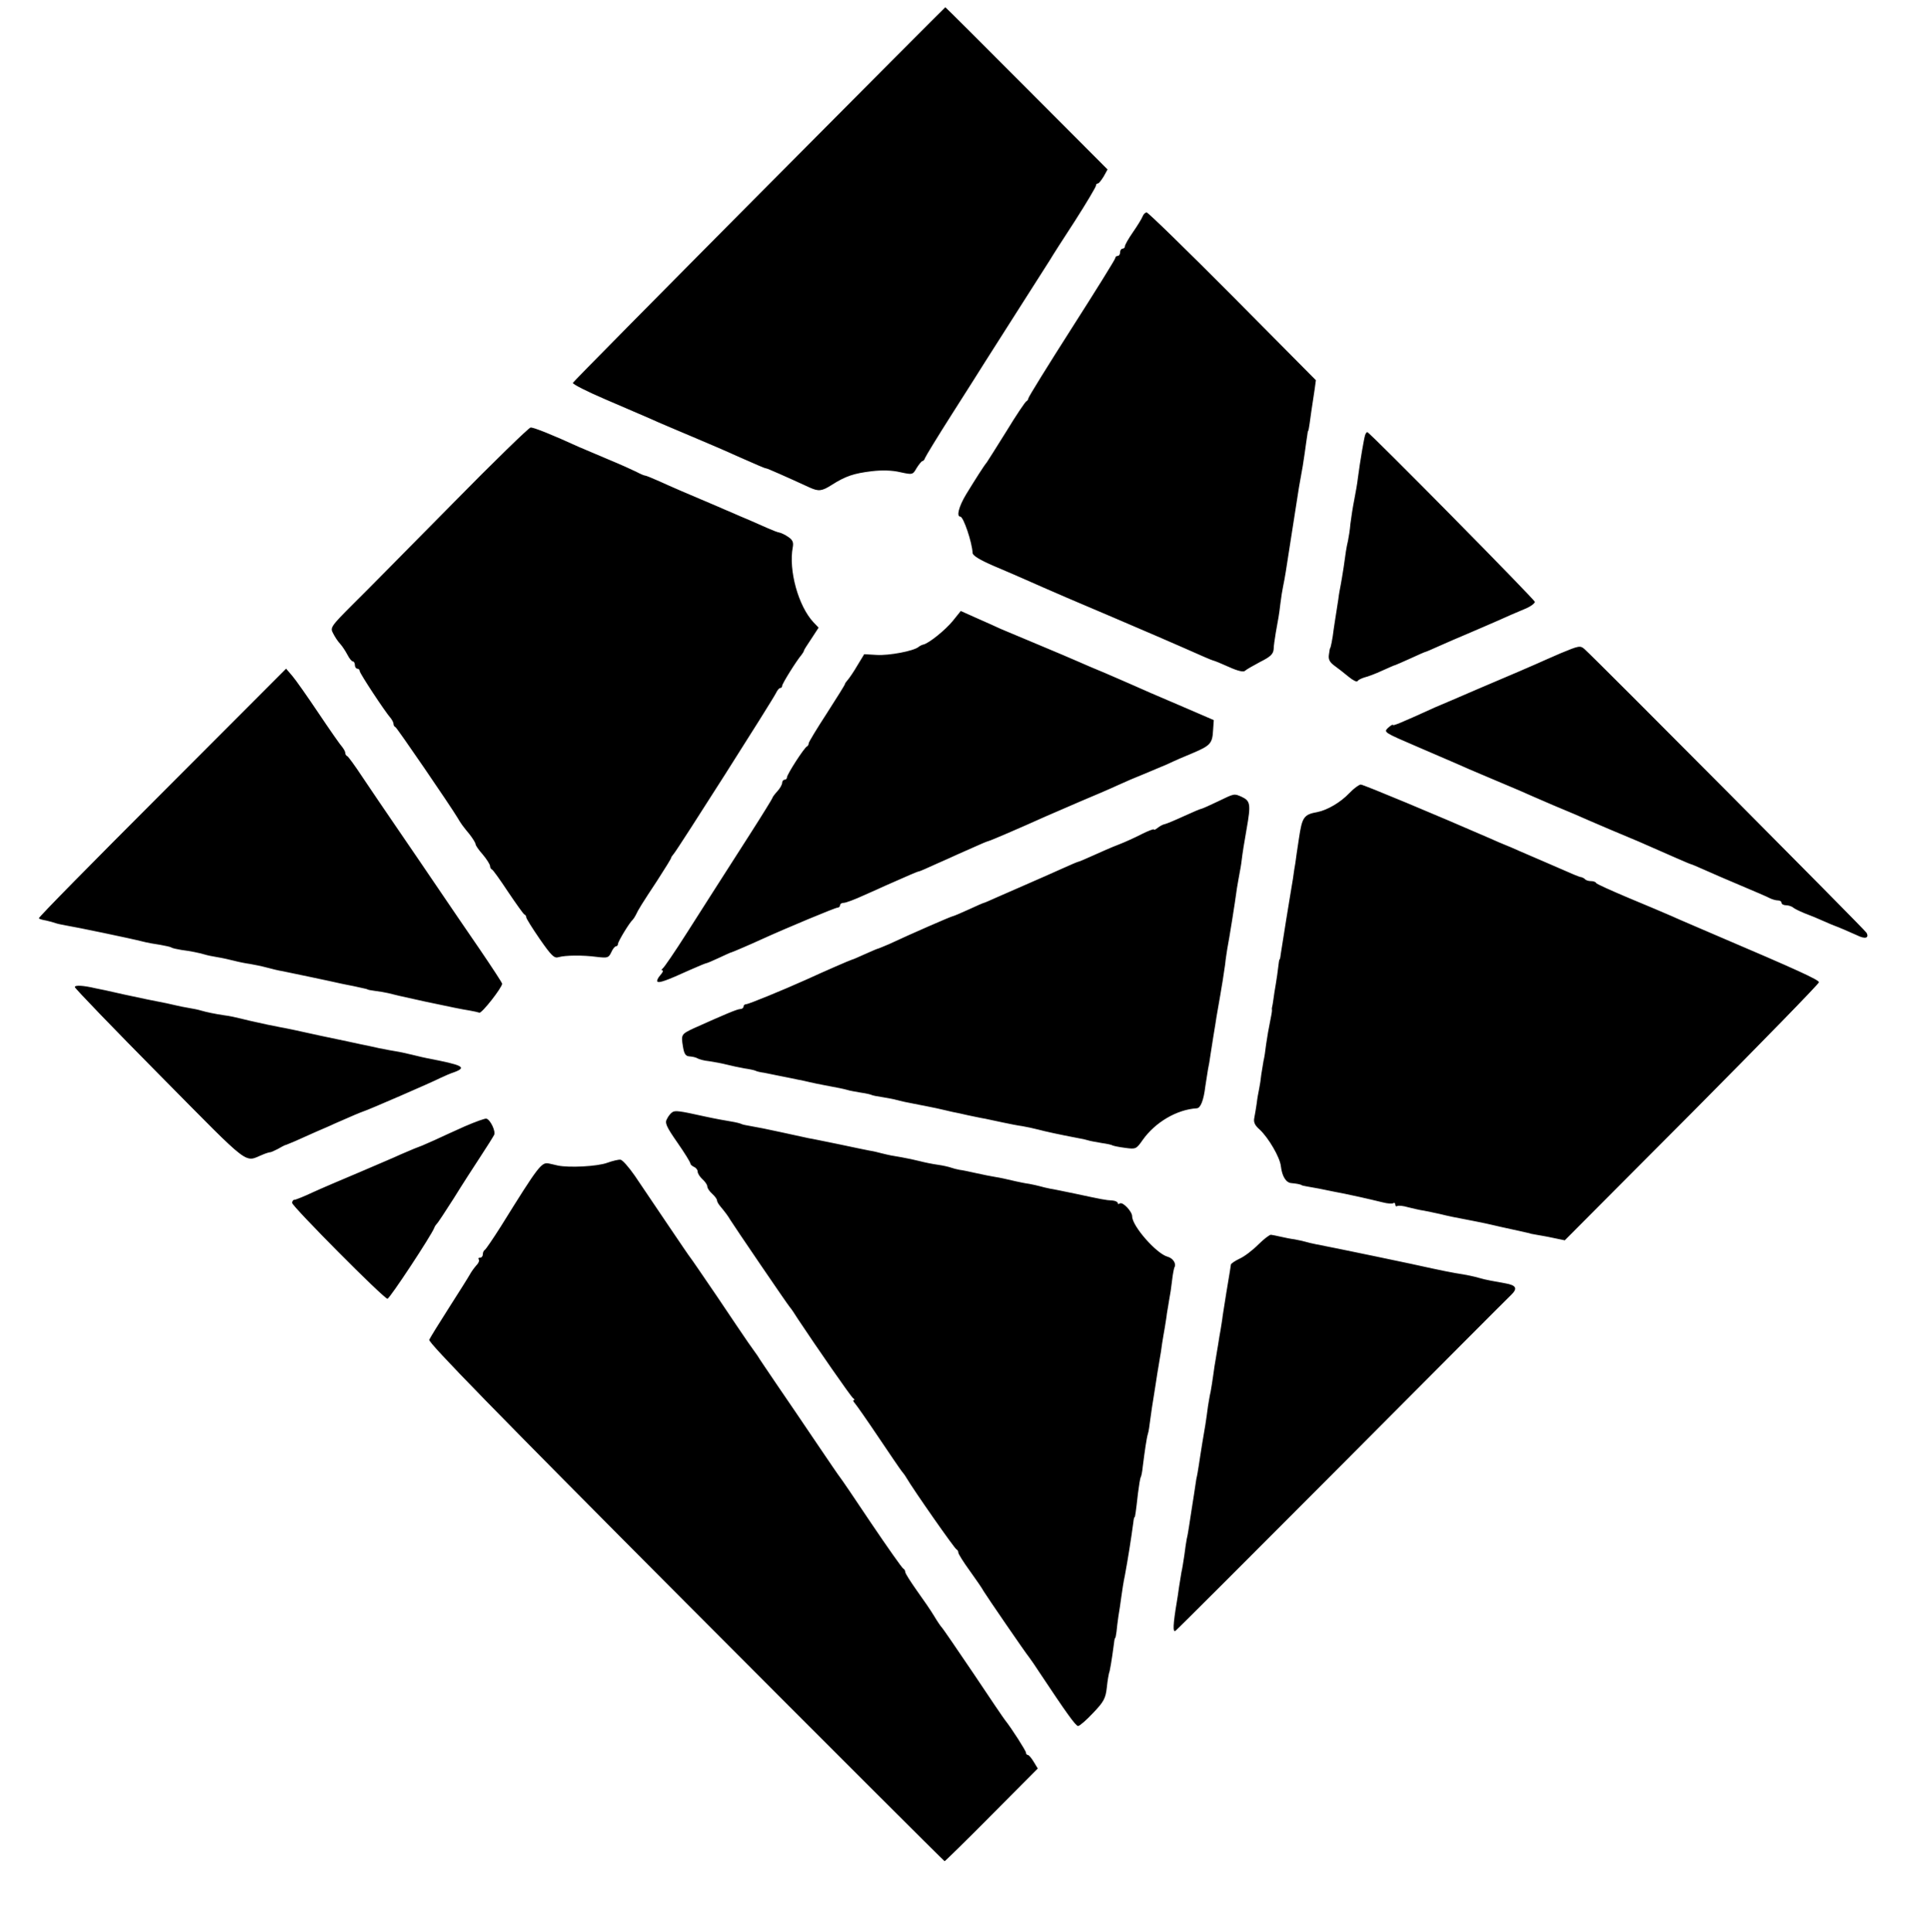
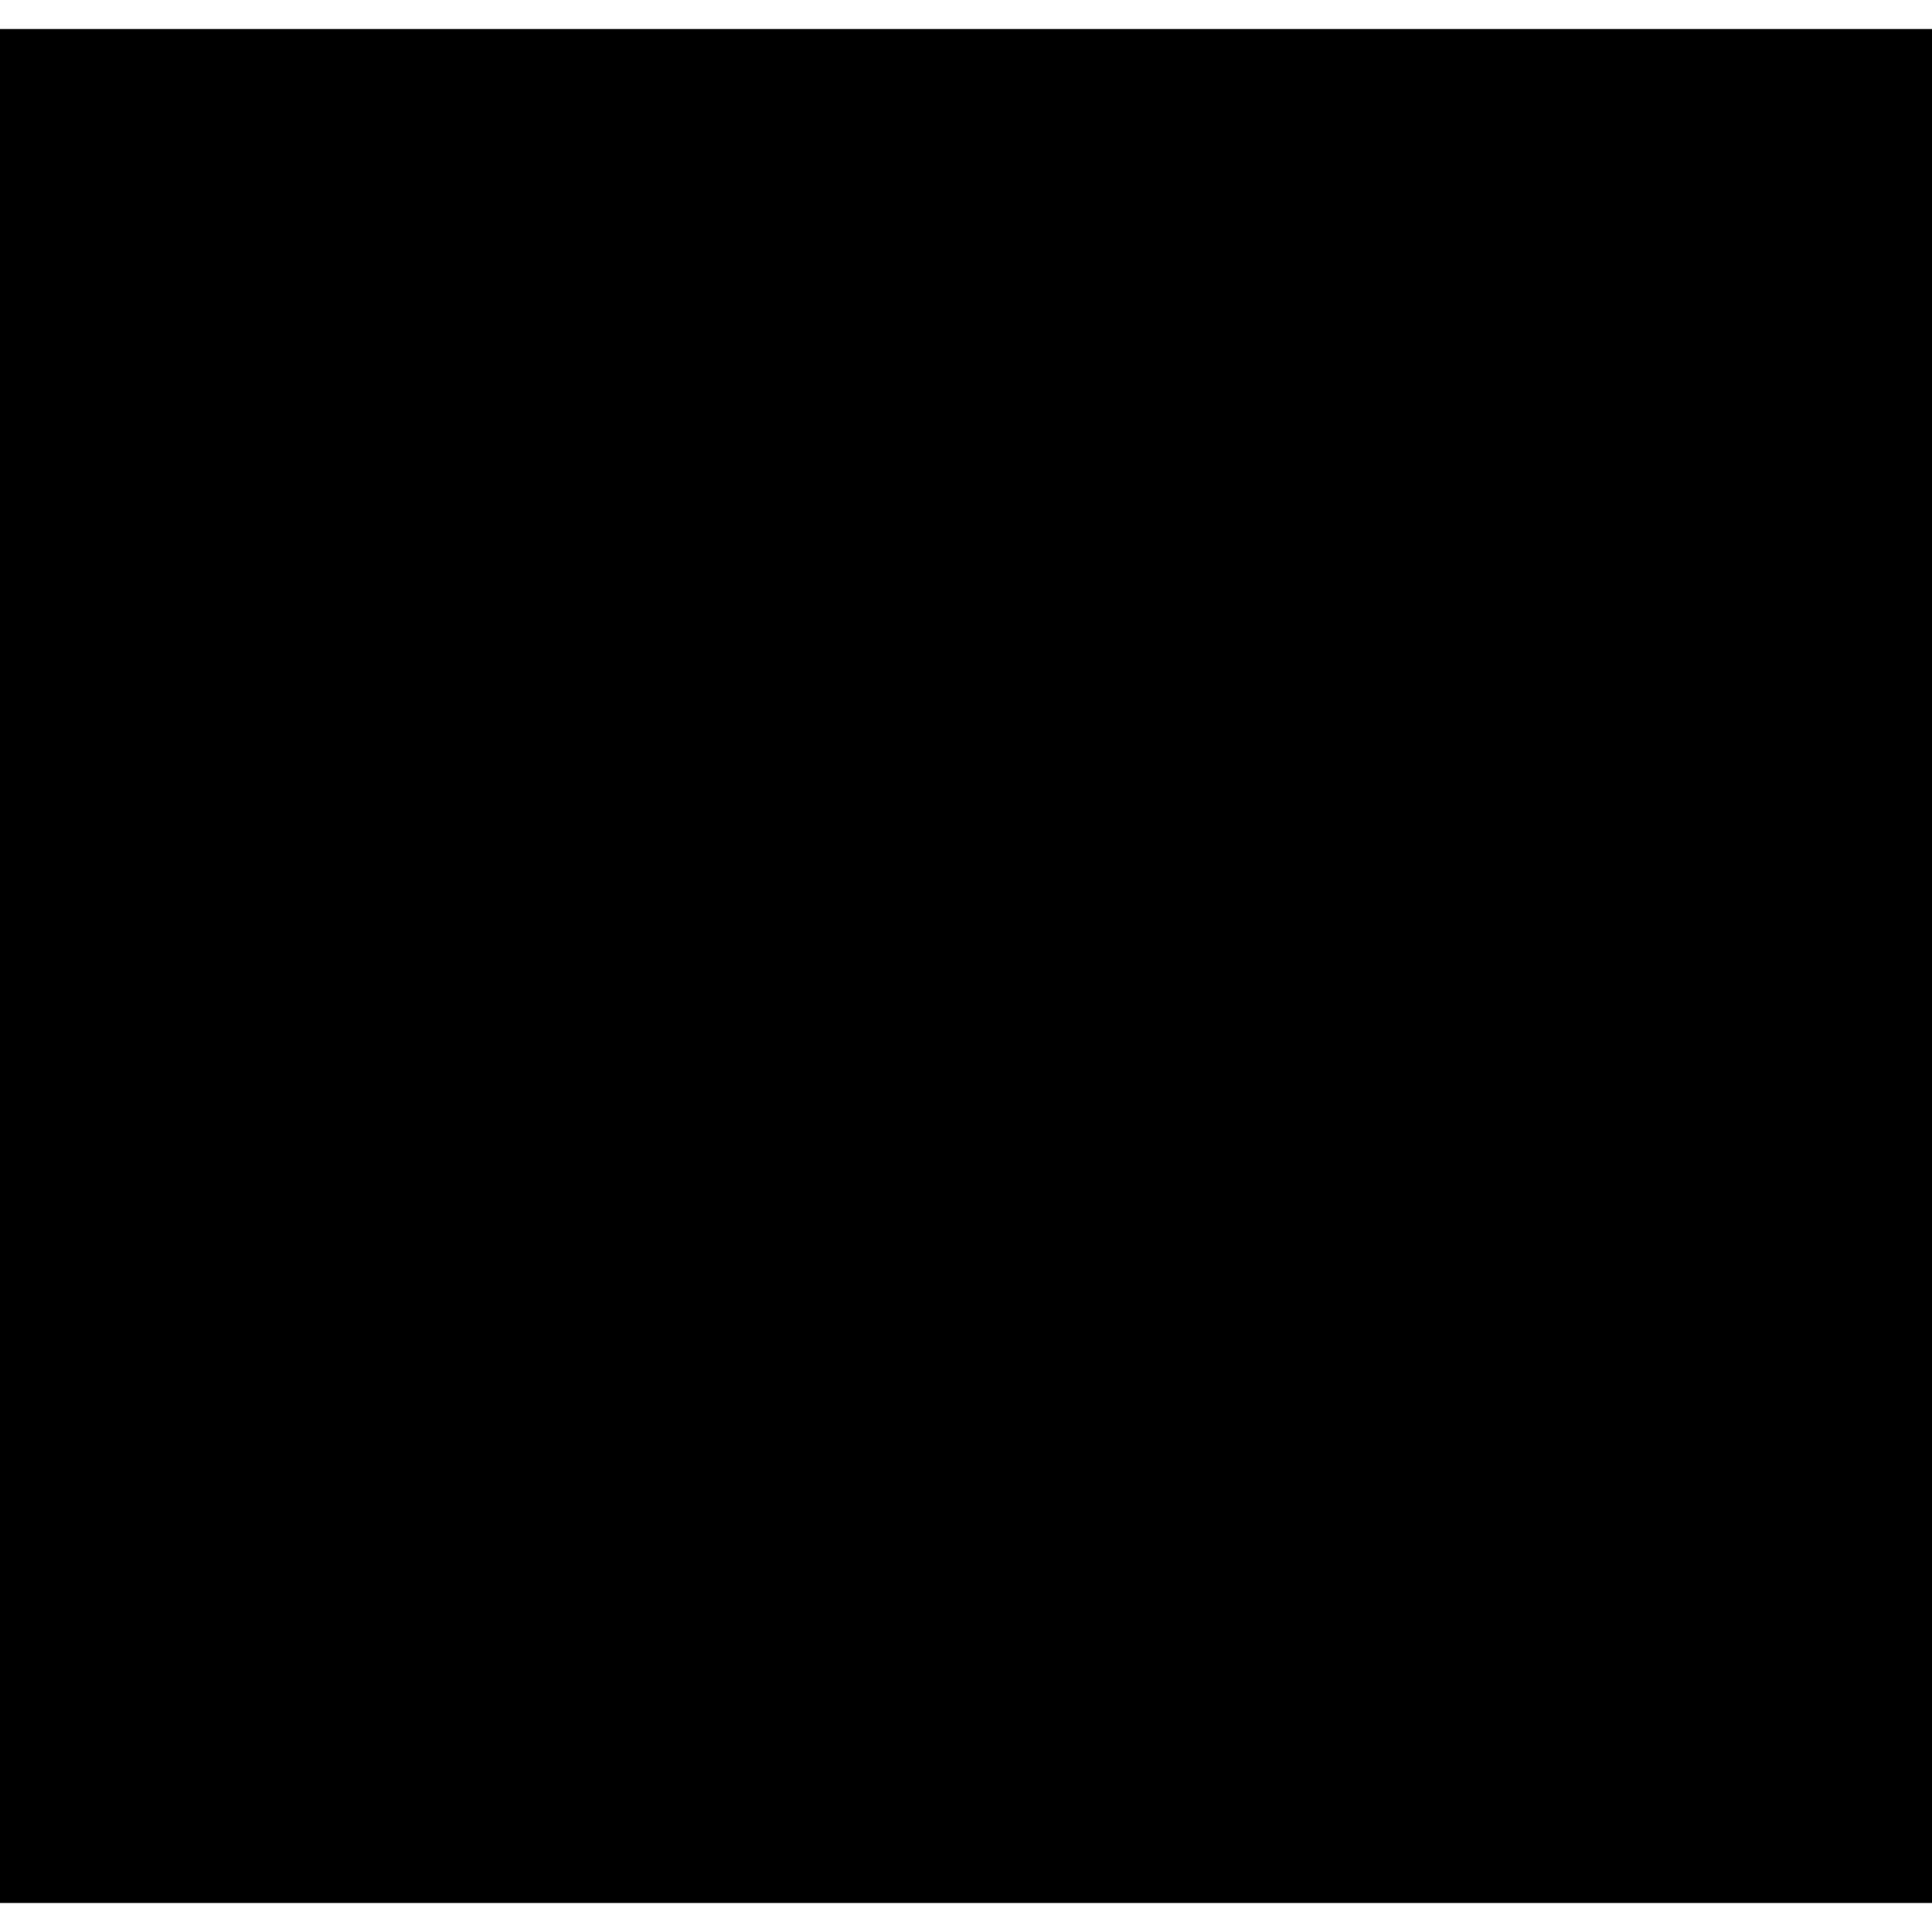
- <svg xmlns="http://www.w3.org/2000/svg" version="1" width="1066.667" height="1066.667" viewBox="0 0 800 800">
-   <path d="M314.5 80.4c-42.3 42.6-77.1 77.8-77.2 78.2-.2.5 5.9 3.6 13.4 6.8 7.6 3.3 16.1 6.9 18.8 8.1 2.8 1.3 10.6 4.6 17.5 7.5 6.9 2.9 15 6.4 18 7.8 9.1 4 11.8 5.2 12.3 5.2s8.2 3.4 18.2 8c3.6 1.6 4.9 1.5 9-1.1 5.8-3.7 9.2-4.8 16.6-5.7 4.3-.5 8.4-.4 11.8.4 5.1 1.1 5.2 1.1 6.8-1.7 1-1.6 2.1-2.9 2.4-2.9.4 0 .9-.6 1.1-1.3.2-.6 5.3-9 11.3-18.4 6.1-9.5 12.1-19.1 13.5-21.3l14-22c6.3-9.9 12.2-19.1 13-20.4.8-1.4 5.4-8.6 10.3-16.1 4.8-7.5 8.7-14.1 8.7-14.6s.3-.9.8-.9c.4 0 1.4-1.3 2.4-2.9l1.6-2.9-33.5-33.6C406.9 18.1 391.7 3 391.6 3c-.1 0-34.8 34.8-77.1 77.4zM473.3 89.7c-.4 1-2.2 3.9-4 6.5-1.8 2.6-3.3 5.2-3.3 5.8 0 .5-.4 1-1 1-.5 0-1 .7-1 1.5s-.4 1.5-1 1.5c-.5 0-1 .4-1 .9s-8.1 13.5-18 29-18 28.6-18 29.1c0 .4-.4 1-.8 1.2-.4.1-4.2 5.7-8.2 12.3-4.1 6.6-7.8 12.4-8.2 13-1.2 1.4-4.8 7.1-8.6 13.3-3 5-4.1 9.2-2.4 9.2 1.3 0 4.9 10.7 5.1 15.1.1 1.1 3.1 2.9 8.9 5.4 4.8 2 10.7 4.6 13.2 5.7 2.5 1.1 5.9 2.6 7.5 3.3 1.7.8 14.3 6.2 28 12 13.8 5.9 26.8 11.5 29 12.5 8.8 3.9 12 5.3 13 5.6.6.1 3.5 1.3 6.6 2.7 3.5 1.6 6 2.2 6.6 1.6.5-.5 3.3-2.1 6.3-3.7 4.2-2.1 5.4-3.2 5.6-5.2 0-1.4.5-4.5.9-7 1.1-6.2 1.3-6.9 1.9-12 .3-2.5.8-5.6 1.1-7 .3-1.4.8-4.1 1.1-6 .3-1.9 1.4-9.1 2.5-16s2.2-14.1 2.5-16c.3-1.9.7-4.6 1-6 1-5.4 1.2-6.7 1.9-11.5.4-2.8.8-5.9 1-7 .1-1.1.3-2 .4-2 .1 0 .4-1.4.6-3 .4-2.9.8-5.9 2.1-14.3l.5-3.7-34.5-34.8c-19-19.1-35-34.7-35.6-34.7-.6 0-1.4.8-1.7 1.7zM187.3 208.8c-17.2 17.4-35.6 36.1-41 41.4-9.4 9.4-9.6 9.8-8.3 12.2.7 1.4 2 3.4 2.9 4.3.9 1 2.2 3 3 4.5.8 1.6 1.8 2.8 2.3 2.8.4 0 .8.7.8 1.5s.5 1.5 1 1.5c.6 0 1 .5 1 1 0 .9 10.3 16.6 13 19.7.5.7 1 1.6 1 2.2 0 .5.3 1.1.8 1.3.6.2 22.7 32.5 25.7 37.5 1.4 2.4 2.1 3.4 5 6.9 1.4 1.8 2.5 3.6 2.5 4.1 0 .5 1.3 2.4 3 4.3 1.6 1.9 2.9 4 3 4.7 0 .6.3 1.3.8 1.5.4.1 3.4 4.3 6.7 9.3 3.3 4.9 6.3 9.1 6.7 9.3.5.2.8.7.8 1.2s2.5 4.5 5.6 9c4.8 6.9 6 8.1 7.8 7.5 2.8-.8 9.9-.9 15.9-.1 4.4.5 4.8.4 5.9-1.9.6-1.4 1.5-2.5 2-2.5.4 0 .8-.5.8-1 0-1 4.8-8.9 6.1-10 .3-.3.9-1.2 1.3-2 1-2.2 2.5-4.6 8.9-14.3 3.1-4.8 5.7-9 5.7-9.3 0-.3.5-1 1.1-1.7 1.6-1.8 40.9-63.6 42.4-66.7.5-1.1 1.3-2 1.7-2 .5 0 .8-.4.8-.9 0-.9 6-10.5 8-12.8.5-.7 1-1.4 1-1.7 0-.3 1.4-2.5 3.1-5l3-4.6-2.1-2.2c-6.3-6.7-10.4-21.6-8.6-31.1.4-2.1-.1-3.1-1.9-4.3-1.3-.9-3-1.7-3.7-1.8-.7-.1-3-1-5-1.9-2.1-.9-5.5-2.4-7.5-3.3-2.1-.9-5.3-2.2-7-3-1.8-.8-4.8-2-6.5-2.8-11.9-5-19-8.1-23.6-10.2-2.9-1.3-5.6-2.4-6-2.4-.4 0-2-.7-3.7-1.6-1.6-.8-6.7-3.1-11.3-5-4.5-1.9-10.1-4.3-12.5-5.3-10.7-4.9-18.6-8.1-19.9-8-.7 0-15.4 14.3-32.5 31.7zM565.5 180.2c-.5 1.6-2 10.3-3 17.8-.2 1.9-.9 6-1.5 9s-1.3 7.5-1.6 10c-.2 2.5-.7 5.6-1 7-.7 3-1 5.1-1.8 11-.4 2.5-.9 5.7-1.2 7.2-.3 1.5-.8 4.2-1 6-.3 1.8-.7 4.4-.9 5.8-.2 1.4-.7 4.3-1 6.5-.5 4.3-1.3 8-1.5 8-.1 0-.3 1.2-.5 2.7-.3 1.9.3 3.1 2.2 4.5 1.4 1 4.1 3.1 5.9 4.6 1.8 1.5 3.5 2.4 3.8 1.8.3-.5 1.6-1.1 2.9-1.5 1.3-.3 4.5-1.5 7.3-2.8 2.7-1.2 5.1-2.3 5.4-2.3.3-.1 3.1-1.3 6.4-2.8 3.2-1.5 6-2.7 6.2-2.7.2 0 2.7-1.1 5.6-2.4 2.9-1.3 8.2-3.6 11.8-5.1 3.6-1.5 9.2-4 12.5-5.4 3.3-1.5 8.1-3.6 10.8-4.7 2.6-1 4.6-2.5 4.5-3.1-.3-1.2-68.5-70.3-69.4-70.3-.3 0-.7.6-.9 1.2zM394.7 257.2c-3 3.7-9.9 9.3-12.2 9.8-.5.1-1.4.5-2 1-2.1 1.7-12.2 3.6-17.3 3.3l-5.2-.3-2.8 4.6c-1.5 2.6-3.3 5.2-3.9 5.9-.7.8-1.3 1.6-1.3 1.9 0 .3-3.4 5.7-7.5 12.1-4.1 6.3-7.5 11.9-7.5 12.4s-.3 1.1-.7 1.3c-1.1.4-8.3 11.6-8.3 12.8 0 .5-.4 1-1 1-.5 0-1 .6-1 1.3 0 .7-.9 2.3-2 3.5-1.1 1.2-2 2.4-2 2.7 0 .2-4.1 6.9-9.1 14.7-15.4 24.1-17.2 26.8-26.4 41.3-4.9 7.7-9.4 14.3-10 14.7-.5.4-.6.8-.1.8s.1.9-.9 2-1.5 2.3-1.2 2.6c.7.7 3.6-.3 13.5-4.8 3.4-1.5 6.5-2.8 6.8-2.8.3 0 2.6-1 5.2-2.2 2.6-1.2 4.9-2.3 5.2-2.3.7-.2 7.7-3.2 12.5-5.4 10.3-4.7 30.5-13.1 31.4-13.1.6 0 1.1-.5 1.1-1 0-.6.7-1 1.5-1 .9 0 4.6-1.4 8.3-3.1 3.7-1.6 7.6-3.4 8.7-3.9 10.2-4.5 13.6-6 14.1-6 .3 0 3.5-1.4 7.2-3.1 3.7-1.6 7.6-3.4 8.7-3.9 1.1-.5 4.3-1.9 7-3.1 2.8-1.3 5.5-2.4 6-2.5.9-.2 12.1-5 23.9-10.3 2.3-1 8.6-3.7 14.1-6.1 5.5-2.3 12.5-5.3 15.5-6.7 3-1.4 7.7-3.4 10.5-4.5 2.7-1.1 7.2-3 10-4.2 2.7-1.3 7.5-3.4 10.5-4.6 7.3-3.1 8.2-4 8.5-9.3l.3-4.4-14.6-6.3c-8.1-3.4-16.5-7.1-18.7-8.1-2.2-1-7.4-3.2-11.5-5-4.1-1.7-9.3-3.9-11.5-4.9-2.2-1-9.6-4.1-16.5-7-6.9-2.9-13.8-5.8-15.5-6.5-1.6-.8-6-2.7-9.8-4.4l-6.7-3-3.3 4.1zM646.5 270.6c-4.4 1.9-8.9 3.9-10 4.4-2.7 1.2-8.7 3.8-24.5 10.5-7.4 3.2-15.3 6.6-17.5 7.5-14.5 6.6-17.5 7.8-17.5 7.3 0-.3-.9.2-2 1.2-1.9 1.8-1.7 1.9 11.8 7.7 7.5 3.2 15.1 6.5 16.7 7.2 1.7.8 7.5 3.3 13 5.6s11.4 4.8 13 5.5c1.7.8 8 3.5 14 6.1 6.1 2.5 12.8 5.4 15 6.4 3.6 1.6 11 4.7 20.3 8.6 3.8 1.7 7.7 3.4 15.5 6.8 3.2 1.4 6 2.6 6.2 2.6.2 0 2.8 1.1 5.7 2.4 2.9 1.3 9.8 4.3 15.3 6.6s10.8 4.6 11.7 5.1c1 .5 2.5.9 3.3.9.8 0 1.5.4 1.5 1 0 .5.8 1 1.8 1s2.2.4 2.8.8c.5.5 2.7 1.6 4.9 2.5 2.2.8 5.8 2.3 8 3.3s4.2 1.8 4.5 1.9c1.2.4 6.8 2.8 9.4 4 3.2 1.6 5 1.1 3.8-1.1-.7-1.3-112.4-113.6-116.8-117.5-1.8-1.6-2.4-1.4-9.9 1.7zM67.1 328.5c-28.3 28.3-51.3 51.6-51 51.9.2.3 1.6.7 2.9.9 1.4.3 3.2.8 4 1.1.8.3 2.9.7 4.5 1 3.8.6 26.9 5.4 31.5 6.6 1.9.5 5.2 1.1 7.4 1.4 2.1.4 4.2.8 4.6 1.1.4.3 2.3.7 4.1 1 3.9.5 7.3 1.2 9.7 1.9.9.3 3.3.8 5.2 1.1 1.9.3 5.1 1 7 1.5 1.9.5 4.9 1.1 6.5 1.3 1.7.3 4.8.9 7 1.5s5.1 1.3 6.5 1.5c2 .4 20.2 4.2 24.5 5.2.6.1 2.8.6 5 1 5.5 1.2 5.5 1.2 5.8 1.4.1.1 1.6.4 3.2.6 1.7.2 4 .6 5.3.9 2.8.7 3.8 1 15.3 3.5 11.8 2.5 14.7 3.1 18.4 3.7 1.7.3 3.5.7 4.1.9 1 .3 9.4-10.4 9.4-12 0-.4-4.2-6.8-9.3-14.3-5.2-7.5-12.9-18.9-17.2-25.2-4.3-6.3-11.8-17.4-16.7-24.5-4.9-7.2-11.5-16.8-14.6-21.5-3.1-4.7-6-8.7-6.4-8.8-.5-.2-.8-.8-.8-1.4 0-.5-.6-1.5-1.2-2.3-.7-.7-5.1-7-9.8-14-4.7-7-9.6-14-11-15.6l-2.5-2.9-51.4 51.5zM558.9 328.6c-3.6 3.8-9.1 7-13.2 7.8-5.6 1-6.3 2.1-7.6 10.8-.7 4.6-1.4 9.2-1.5 10.3-.2 1.1-.7 4-1 6.5-.4 2.5-1.7 10.1-2.8 17-1.1 6.9-2.1 13.4-2.3 14.5-.1 1.1-.3 2-.5 2-.1 0-.3 1.4-.5 3.1-.2 1.6-.6 4.8-1 7-.4 2.1-.8 5-1 6.4-.2 1.4-.4 2.7-.5 3-.1.3-.2.8-.1 1.3.1.4-.3 2.6-.8 5-.5 2.3-1.2 6.4-1.6 9.2-.3 2.7-.8 5.9-1.1 7-.2 1.1-.6 3.6-.9 5.5-.2 1.9-.6 4.6-.9 6-.3 1.4-.8 4.1-1 6-.3 1.9-.7 4.6-1 6-.4 1.8.1 3.1 2.3 5 3.6 3.4 8.3 11.4 8.7 15.1.5 4.3 2.2 6.9 4.4 7 2.1.2 3.8.5 4.3.9.1.1 1.1.3 2.2.5s3.4.6 5 .9c5.3 1.1 7.9 1.6 10.5 2.1 2.5.5 9.4 2 15.9 3.6 1.9.5 3.8.6 4.3.3.4-.3.8 0 .8.6s.4.9.8.6c.5-.3 2.5-.1 4.5.5 2.1.5 4.9 1.2 6.5 1.4 1.5.3 4.5.9 6.7 1.4 4.1 1 5.1 1.2 14.5 3 3 .6 6.4 1.3 7.5 1.6 1.1.3 4.9 1.1 8.5 1.9 6.4 1.4 6.7 1.5 7.3 1.7.1 0 1.1.2 2.2.4s4.2.7 6.9 1.3l4.8 1 52.7-52.9c28.9-29.1 52.6-53.4 52.6-54 0-1-9.2-5.2-42.5-19.4-7.4-3.2-15.7-6.7-18.5-8-2.7-1.2-10.8-4.6-18-7.6-7.1-3-13.1-5.7-13.3-6.1-.2-.5-1.2-.8-2.1-.8-1 0-2.1-.3-2.5-.8-.4-.4-1.1-.7-1.4-.8-.4 0-1.8-.5-3.2-1.1-5.9-2.6-19.7-8.5-22.9-9.9-2-.9-4.5-2-5.6-2.4-1.1-.4-4-1.7-6.5-2.8-21.1-9.2-52.2-22.2-53.3-22.2-.7 0-2.9 1.6-4.8 3.6zM504.5 332c-3.3 1.6-6.3 2.9-6.7 3-.4 0-3.7 1.4-7.4 3.1-3.7 1.7-7.3 3.2-7.9 3.3-.7.1-2 .8-2.9 1.5-.9.7-1.6 1.1-1.6.7 0-.3-2.2.5-5 1.9-2.7 1.4-7.1 3.4-9.7 4.4-2.7 1-7.4 3.1-10.5 4.5-3.1 1.4-5.9 2.6-6.2 2.6-.2 0-3.3 1.3-6.8 2.9-3.5 1.6-9.7 4.3-13.8 6.1-4.1 1.8-9.9 4.3-12.8 5.6-2.9 1.3-5.4 2.4-5.6 2.4-.2 0-3 1.2-6.2 2.7-3.3 1.5-6.3 2.8-6.9 2.9-.9.2-16.6 7-26.2 11.5-2.4 1-4.5 1.9-4.7 1.9-.2 0-2.5 1-5.2 2.2-2.7 1.2-5.1 2.3-5.4 2.3-.8.2-11.6 4.9-19 8.3-10 4.5-24 10.2-24.9 10.2-.6 0-1.1.4-1.1 1 0 .5-.6 1-1.4 1-1.2 0-6.6 2.3-19.3 8-5.1 2.4-5.2 2.6-4.4 7.5.5 3.1 1.1 4 2.7 4.1 1.2.1 2.7.4 3.3.8.6.4 2.8 1 4.9 1.2 2 .3 5.3.9 7.2 1.4 1.9.5 5.3 1.2 7.5 1.6 2.2.3 4.3.8 4.6 1 .3.2 1.9.6 3.5.8 1.6.3 4 .8 5.4 1.1 1.4.3 4.1.8 6 1.2 1.9.4 3.7.8 4 .8.3.1 1.9.4 3.5.8 1.7.4 4.2.9 5.8 1.2 6 1.1 8.3 1.6 9.7 2 .8.3 3.3.7 5.5 1.1 2.2.3 4.3.8 4.6 1 .4.2 2.4.6 4.5.9 2.2.4 4.7.8 5.6 1.1 1.8.5 4.5 1.1 9.3 2 1.7.3 5 1 7.5 1.5 2.5.6 5.4 1.2 6.5 1.5 1.1.2 4 .8 6.5 1.4 2.5.5 5.6 1.2 7 1.4 1.4.3 4.8 1 7.5 1.6 2.8.6 6.4 1.3 8 1.5 1.7.3 4.6.9 6.5 1.4 3 .8 8.4 2 16.8 3.6 1.3.2 3.1.6 4 .9.9.3 3.4.7 5.6 1.1 2.1.3 4.1.7 4.5 1 .4.2 2.8.7 5.2 1 4.4.6 4.6.5 7.2-3.2 5.2-7.4 14.2-12.7 22.5-13.2 1.5-.1 2.8-3.2 3.5-9.1.4-2.5.9-5.6 1.1-7 .3-1.3.8-4.2 1.1-6.5.4-2.2.8-5.4 1.1-7 .3-1.7.7-4.1.9-5.5.2-1.4.6-3.9.9-5.5.3-1.7.8-4.5 1.1-6.3.3-1.7.7-4.4 1-6 .2-1.5.7-4.5 1-6.7.2-2.2.7-5.1.9-6.5.8-4.1 3.1-18.4 4-25.1.3-1.7.7-4.2 1-5.7.3-1.5.8-4.3 1-6.2.2-1.9 1.1-7.6 2-12.6 1.8-10.2 1.6-11.6-2-13.3-3.2-1.4-2.9-1.5-9.9 1.9zM31 408.9c0 .5 15.9 17 35.3 36.6 38.9 39.3 34.5 35.9 43 32.6 1.2-.5 2.4-.8 2.7-.8.3 0 1.6-.6 3-1.3 1.4-.8 2.7-1.5 3-1.6.3 0 2.3-.9 4.5-1.8 2.2-1 6-2.7 8.5-3.8 2.5-1.1 5.9-2.5 7.5-3.3 7.2-3.2 11.1-4.8 12-5.1 1.3-.3 28.1-11.9 32-13.9 1.7-.8 4.2-1.9 5.8-2.4 5.2-2 3.4-2.9-11.2-5.7-.7-.1-3.6-.8-6.5-1.5-2.8-.7-5.8-1.3-6.6-1.4-.8-.1-4-.7-7-1.3-3-.7-6.4-1.4-7.5-1.6-1.1-.3-8.5-1.8-16.5-3.5-8-1.8-15.6-3.4-17-3.6-1.4-.3-3.6-.7-5-1-1.4-.3-3.6-.8-5-1.1-1.4-.3-4.1-.9-6-1.4-2-.5-5.1-1.2-7-1.4-4-.6-7.4-1.3-9.8-2-.9-.3-3.3-.8-5.2-1.1-1.9-.3-4.2-.8-5-1-.8-.2-2.6-.6-4-.9-6.2-1.2-9.1-1.8-17.9-3.7-5.1-1.2-10.3-2.3-11.5-2.5-5.1-1.2-8.6-1.4-8.6-.5zM278.4 460.8c-.6.4-1.6 1.6-2.1 2.7-1 1.6-.3 3.2 4.3 9.8 3 4.3 5.4 8.2 5.4 8.7 0 .4.7 1 1.5 1.4.8.3 1.5 1.2 1.5 1.9 0 .8.9 2.2 2 3.2s2 2.3 2 3c0 .7.9 2 2 3s2 2.2 2 2.7.6 1.6 1.3 2.4c2.3 2.8 3.2 4 4.2 5.7 1.2 2 23.5 34.8 24.7 36.2.5.5 2 2.8 3.4 5 7.7 11.6 21.9 32.1 22.8 32.7.6.4.7.8.3.8-.5 0-.2.6.5 1.4.7.8 5.1 7.1 9.8 14.1 4.7 7 9 13.3 9.5 13.9.6.7 1.5 1.9 2 2.8 3.2 5.4 20 29.4 20.7 29.6.4.2.8.8.8 1.4 0 .5 2.1 3.9 4.8 7.6 2.6 3.6 5.2 7.4 5.7 8.4 1.2 2 17.5 25.8 18.8 27.3.4.5 2.5 3.5 4.5 6.6 10.7 16.1 14.8 21.9 15.8 21.9.6 0 3.4-2.4 6.2-5.4 4.4-4.6 5.2-6 5.7-10.6.3-3 .8-5.6.9-5.9.3-.5 1.1-5 2.1-12.6.1-1.1.3-2 .5-2 .1 0 .3-1.1.5-2.5.1-1.4.5-4.3.8-6.5.4-2.2.9-5.8 1.2-8 .3-2.2.9-6.3 1.5-9 1.3-7.1 2.5-14.6 3.5-22 .1-1.1.3-2 .5-2s.5-1.9 1.4-9.9c.4-3.2.9-6.2 1.1-6.6.3-.4.7-2.5.9-4.6.8-6.4 1.6-11.8 2.1-13.4.3-.8.7-3.5 1-6 .3-2.5 1-7 1.5-10s1.1-7.1 1.4-9c.3-1.9.8-4.6 1-6 .3-1.4.7-4.3 1-6.5.4-2.2.8-5.1 1.1-6.5.2-1.4.7-4.1.9-6 .3-1.9.8-4.6 1-6 .3-1.4.8-4.7 1.1-7.4.3-2.7.8-5.2 1-5.6.9-1.5-.6-3.8-2.8-4.4-4.6-1.2-14.7-12.7-14.7-16.7 0-2-3.8-6.1-5.1-5.4-.5.4-.9.3-.9-.2 0-.4-1-.9-2.2-1-2.7-.1-4.5-.5-15.3-2.8-4.4-.9-9.1-1.9-10.5-2.1-1.4-.3-3.3-.7-4.2-1-1-.3-3-.7-4.5-1-1.6-.2-3.9-.7-5.3-1-4.7-1.1-6.5-1.5-9-1.9-1.4-.2-4.7-.9-7.5-1.5-2.7-.6-5.9-1.3-7-1.4-1.1-.2-2.7-.6-3.5-.9-.8-.3-3.3-.9-5.5-1.2-2.2-.3-5.6-1-7.5-1.5-1.9-.5-5.3-1.2-7.5-1.6-4.3-.7-4.8-.8-8.5-1.7-1.4-.4-3.6-.9-5-1.1-1.4-.3-7-1.4-12.5-2.6-5.5-1.1-11.1-2.3-12.5-2.5-1.4-.3-6.5-1.4-11.5-2.5-4.9-1.1-10.5-2.2-12.4-2.5-1.9-.3-3.7-.7-4-.9-.3-.2-2.2-.7-4.1-1-1.9-.3-6.9-1.2-11-2.1-10.8-2.4-12.4-2.6-13.6-1.7zM192.5 466.6c-4.4 2-10 4.5-12.5 5.7-2.5 1.1-4.7 2.1-5 2.2-1.2.4-4.9 1.9-9 3.7-2.5 1.2-10.2 4.4-17.1 7.4-6.9 2.9-15.6 6.6-19.3 8.3-3.6 1.7-7.1 3.1-7.6 3.1-.6 0-1 .6-1 1.3 0 1.4 38 39.7 39.5 39.7.9 0 18.3-26.4 19.4-29.4.2-.6.7-1.3 1-1.6.4-.3 3.5-5 7-10.5 3.4-5.5 8.5-13.4 11.2-17.5 2.7-4.1 5.2-8.1 5.6-8.9.7-1.5-1.6-6.3-3.2-6.7-.5-.2-4.6 1.3-9 3.2zM251.5 481.7c-4.1 1.5-15.9 2.1-20.5 1.1-1.4-.3-2.9-.7-3.5-.8-3.2-.7-4.2.6-20 26-3.3 5.2-6.3 9.6-6.7 9.8-.4.2-.8 1-.8 1.8s-.5 1.4-1.2 1.4c-.6 0-.8.3-.5.7.4.3 0 1.5-1 2.5-.9 1-2.1 2.7-2.7 3.8-.6 1.1-4.5 7.3-8.6 13.7-4.1 6.4-7.8 12.4-8.2 13.3-.4 1.2 26.8 29.1 106.2 108.8 58.8 59 107.1 107.2 107.3 107.2.2 0 9-8.6 19.5-19.2l19.1-19.2-1.7-2.8c-.9-1.5-2-2.8-2.4-2.8-.4 0-.8-.4-.8-1 0-.7-5.9-10-8.7-13.5-.5-.6-6.4-9.3-13.2-19.5-6.9-10.2-12.7-18.7-13.1-19-.3-.3-1.7-2.3-3-4.5s-4.6-7-7.2-10.6c-2.6-3.7-4.8-7.1-4.8-7.7 0-.6-.4-1.2-.8-1.4-.5-.2-6.4-8.6-13.3-18.8-6.8-10.2-12.6-18.7-12.9-19-.3-.3-4.6-6.6-9.6-14s-12.3-18.2-16.3-24c-3.9-5.8-7.7-11.3-8.3-12.4-.7-1-2.5-3.5-3.9-5.5s-7.2-10.6-12.9-19.1c-5.8-8.5-10.7-15.7-11-16-.3-.3-4.5-6.5-9.5-13.9-4.9-7.3-11-16.3-13.5-20-2.5-3.6-5.2-6.7-6-6.7-.8-.1-3.3.5-5.5 1.3zM521.3 515.5c-2.4 2.4-5.8 5-7.8 5.9-1.9.9-3.5 2-3.6 2.4-.1.8-.4 2.8-1.9 11.7-.5 3.3-1.2 7.6-1.5 9.5-.2 1.9-.7 4.6-.9 6-.3 1.4-.7 4.1-1 6-.3 1.9-.8 4.6-1 6-.3 1.4-.7 4.3-1 6.5-.3 2.2-.8 5.3-1.1 7-.4 1.6-.8 4.3-1.1 6-.7 5.5-1.4 9.9-2.4 15.5-.5 3-1.1 7.1-1.4 9-.3 1.9-.7 4.4-1 5.5-.2 1.1-.6 4.1-1 6.6s-.9 5.7-1.1 7c-.2 1.3-.6 4-.9 5.9-.3 1.9-.7 4.4-1 5.5-.2 1.1-.7 4.2-1 6.8-.4 2.7-.9 5.8-1.2 7-.2 1.2-.6 3.9-1 6.2-.3 2.2-.7 4.9-.9 6-1.6 9.5-1.7 12.8-.6 12.1.6-.4 31.6-31.4 68.9-68.8 37.2-37.4 68.8-69.1 70.2-70.4 2.8-2.7 2.1-4-2.5-4.8-1.6-.3-4.3-.8-6-1.1-1.6-.3-3.8-.8-4.7-1.1-2-.6-5.2-1.3-9.8-2-1.9-.3-6.2-1.2-9.5-1.9-5.5-1.3-42.5-9-48.5-10.1-1.4-.3-3.3-.7-4.2-1-1-.3-3-.7-4.5-1-1.6-.2-4.1-.7-5.8-1.1-1.6-.4-3.4-.7-4-.8-.5-.1-2.9 1.7-5.2 4z" />
+ <svg xmlns="http://www.w3.org/2000/svg" version="1.0" width="799pt" height="799pt" viewBox="0 0 799 799" preserveAspectRatio="xMidYMid meet">
+   <g transform="translate(0,799) scale(0.1,-0.1)" fill="#000000" stroke="none">
+     <path d="M0 3995 l0 -3875 3995 0 3995 0 0 3875 0 3875 -3995 0 -3995 0 0 -3875z" />
+   </g>
</svg>
